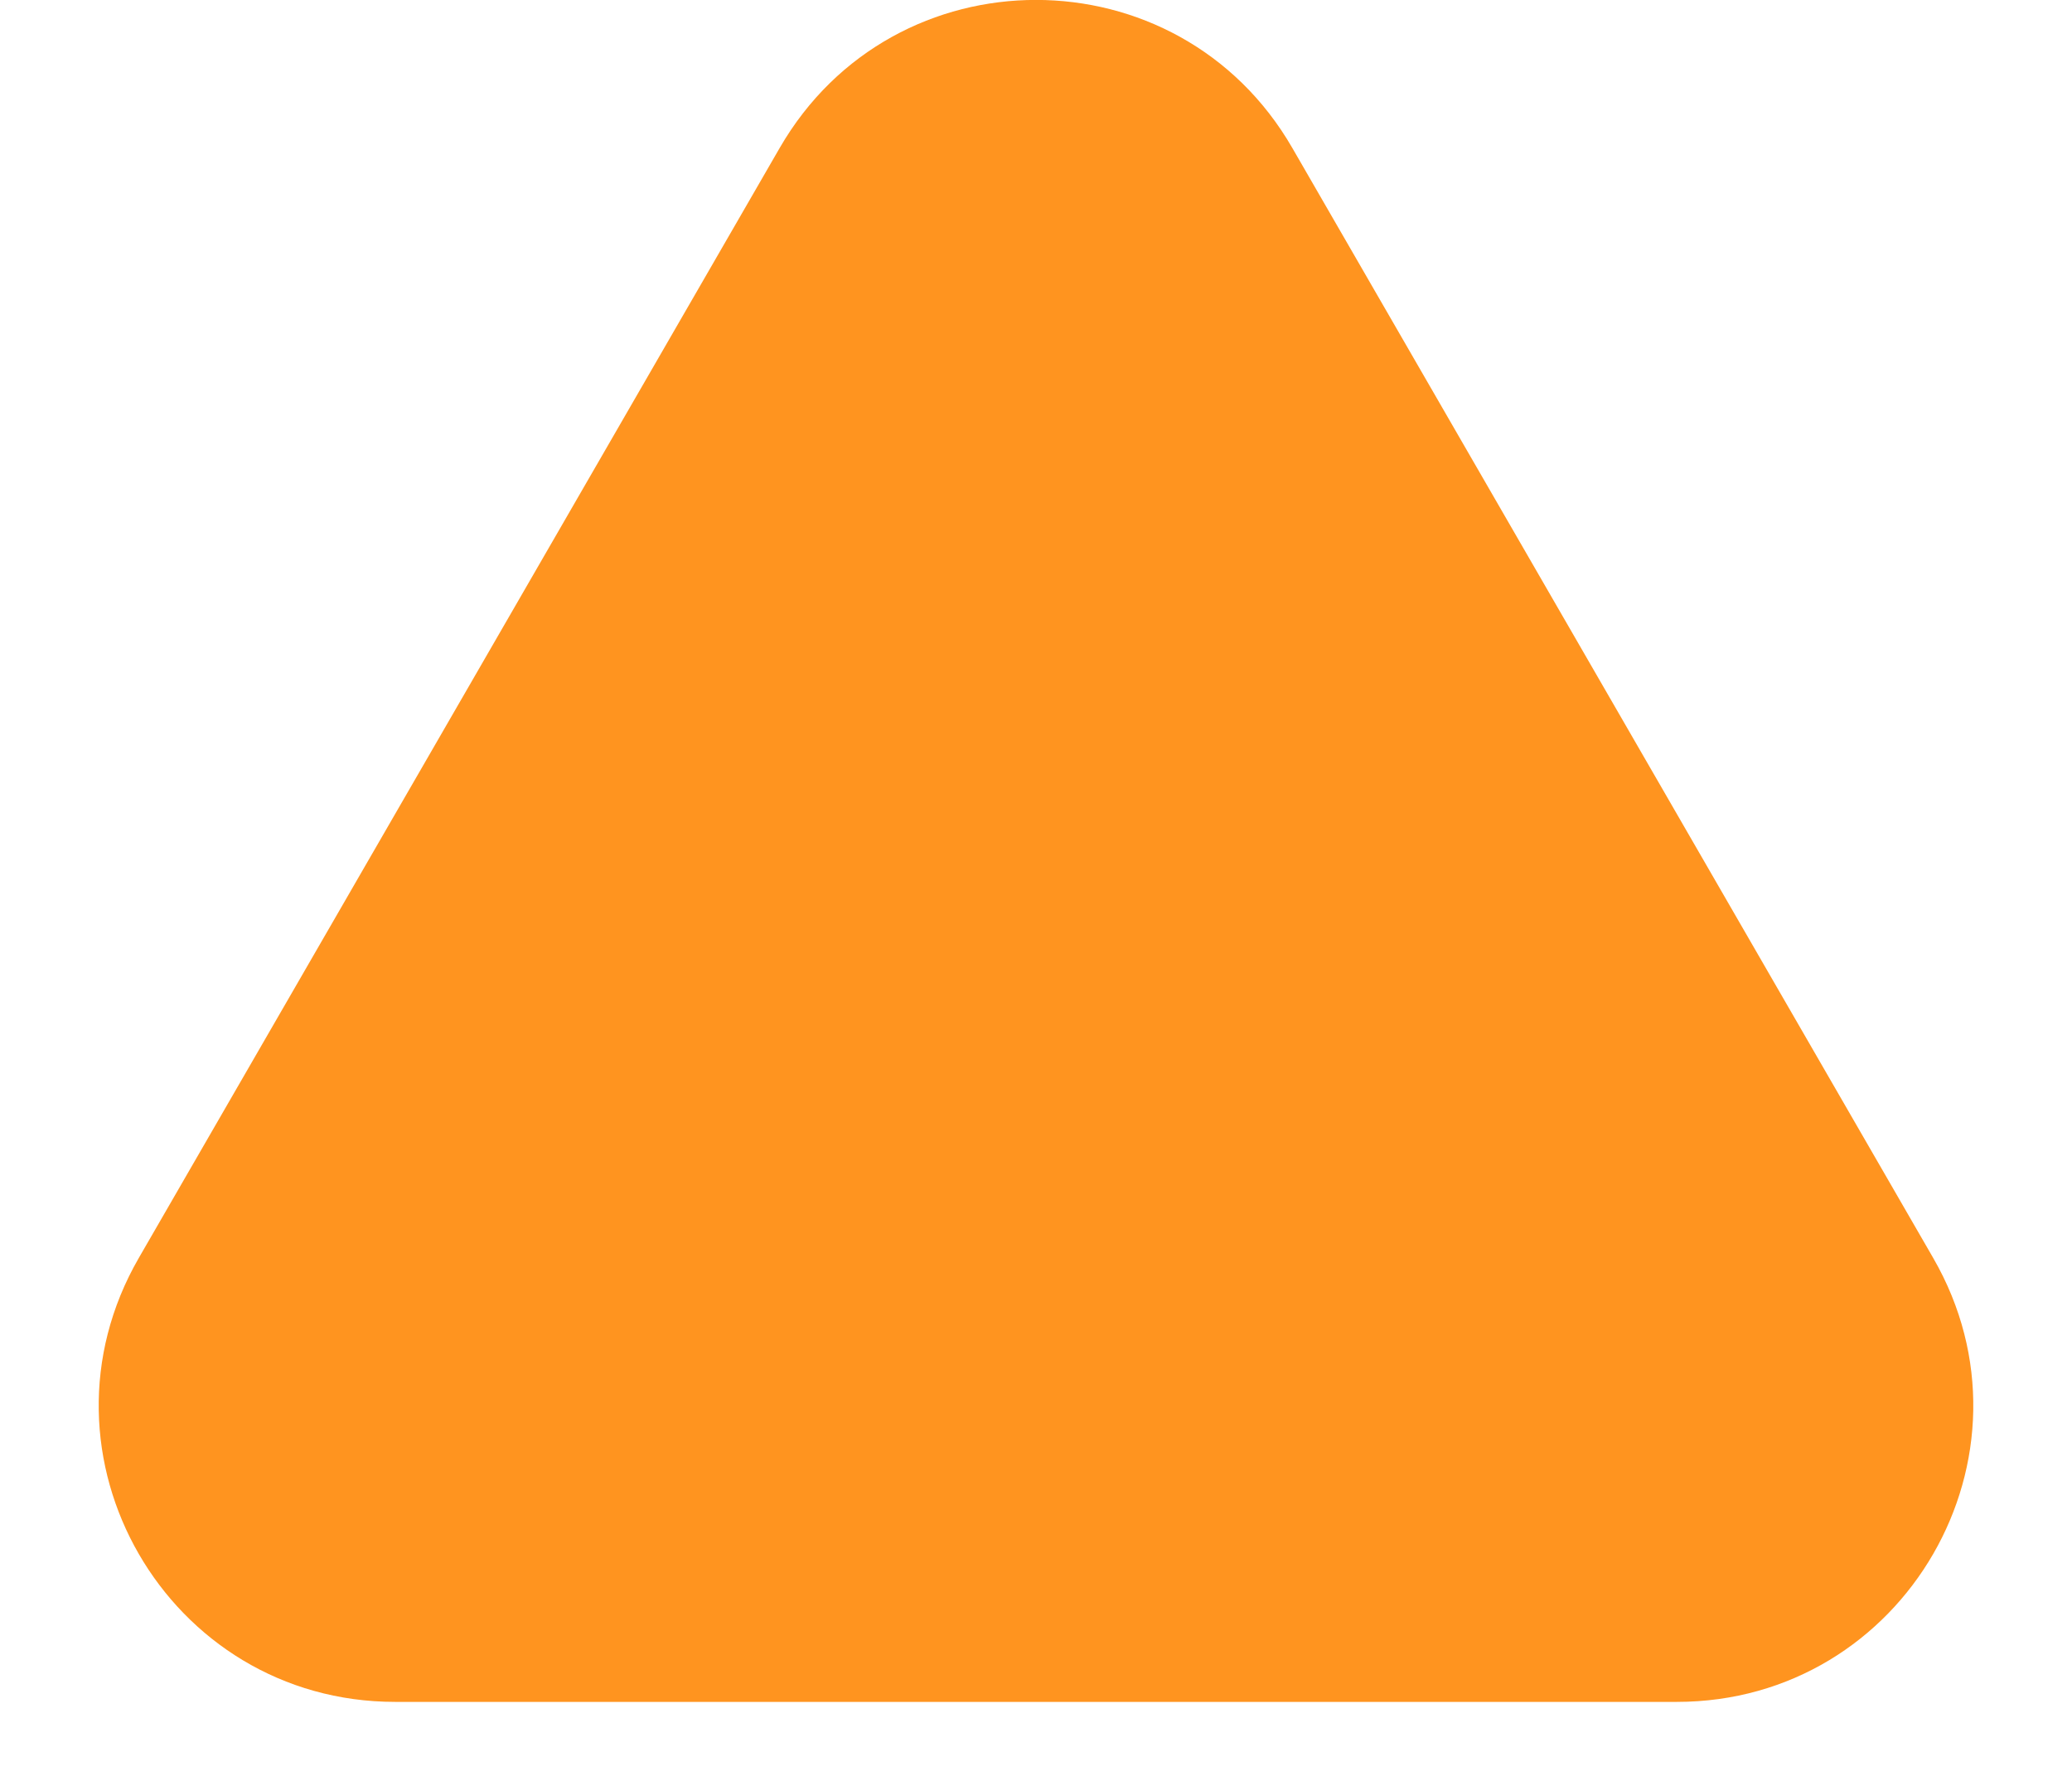
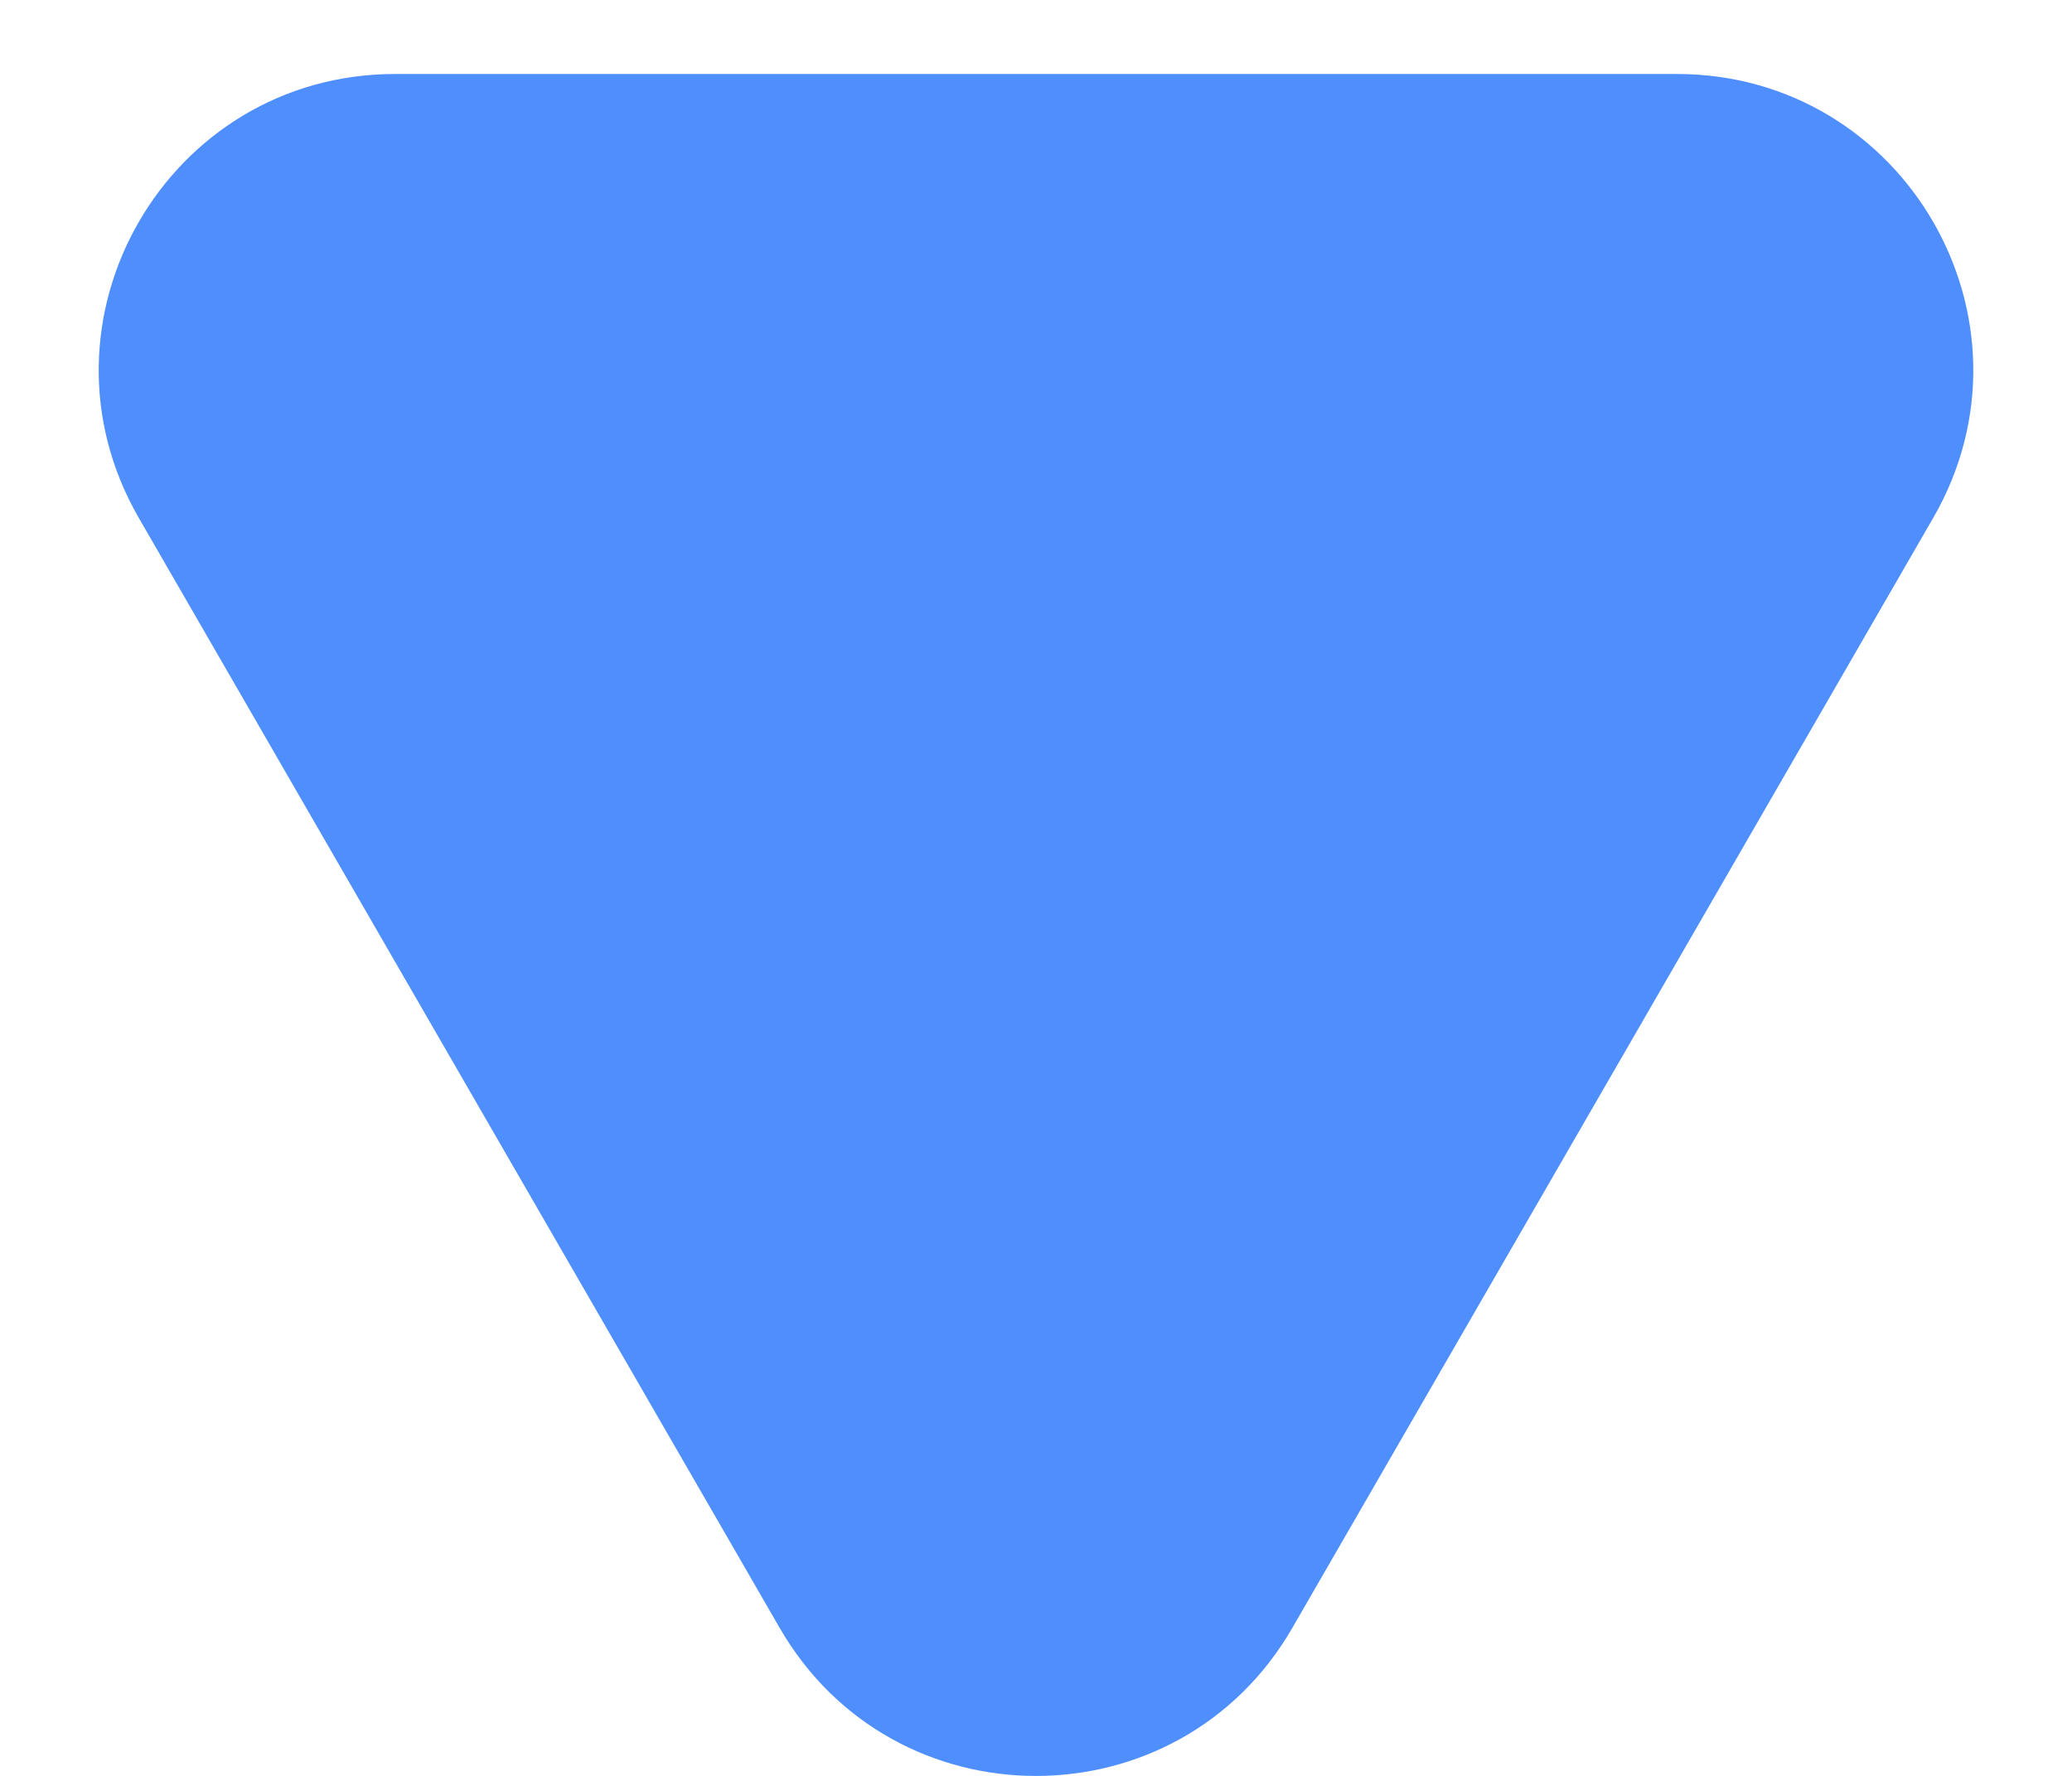
<svg xmlns="http://www.w3.org/2000/svg" width="7" height="6" viewBox="0 0 7 6" fill="none">
-   <path d="M2.634 0.5C3.019 -0.167 3.981 -0.167 4.366 0.5L6.531 4.25C6.916 4.917 6.435 5.75 5.665 5.75L1.335 5.75C0.565 5.75 0.084 4.917 0.469 4.25L2.634 0.5Z" fill="#FF941F" />
+   <path d="M4.366 5.5C3.981 6.167 3.019 6.167 2.634 5.5L0.469 1.75C0.084 1.083 0.565 0.25 1.335 0.25L5.665 0.25C6.435 0.25 6.916 1.083 6.531 1.75L4.366 5.5Z" fill="#4F8FFD" />
</svg>
